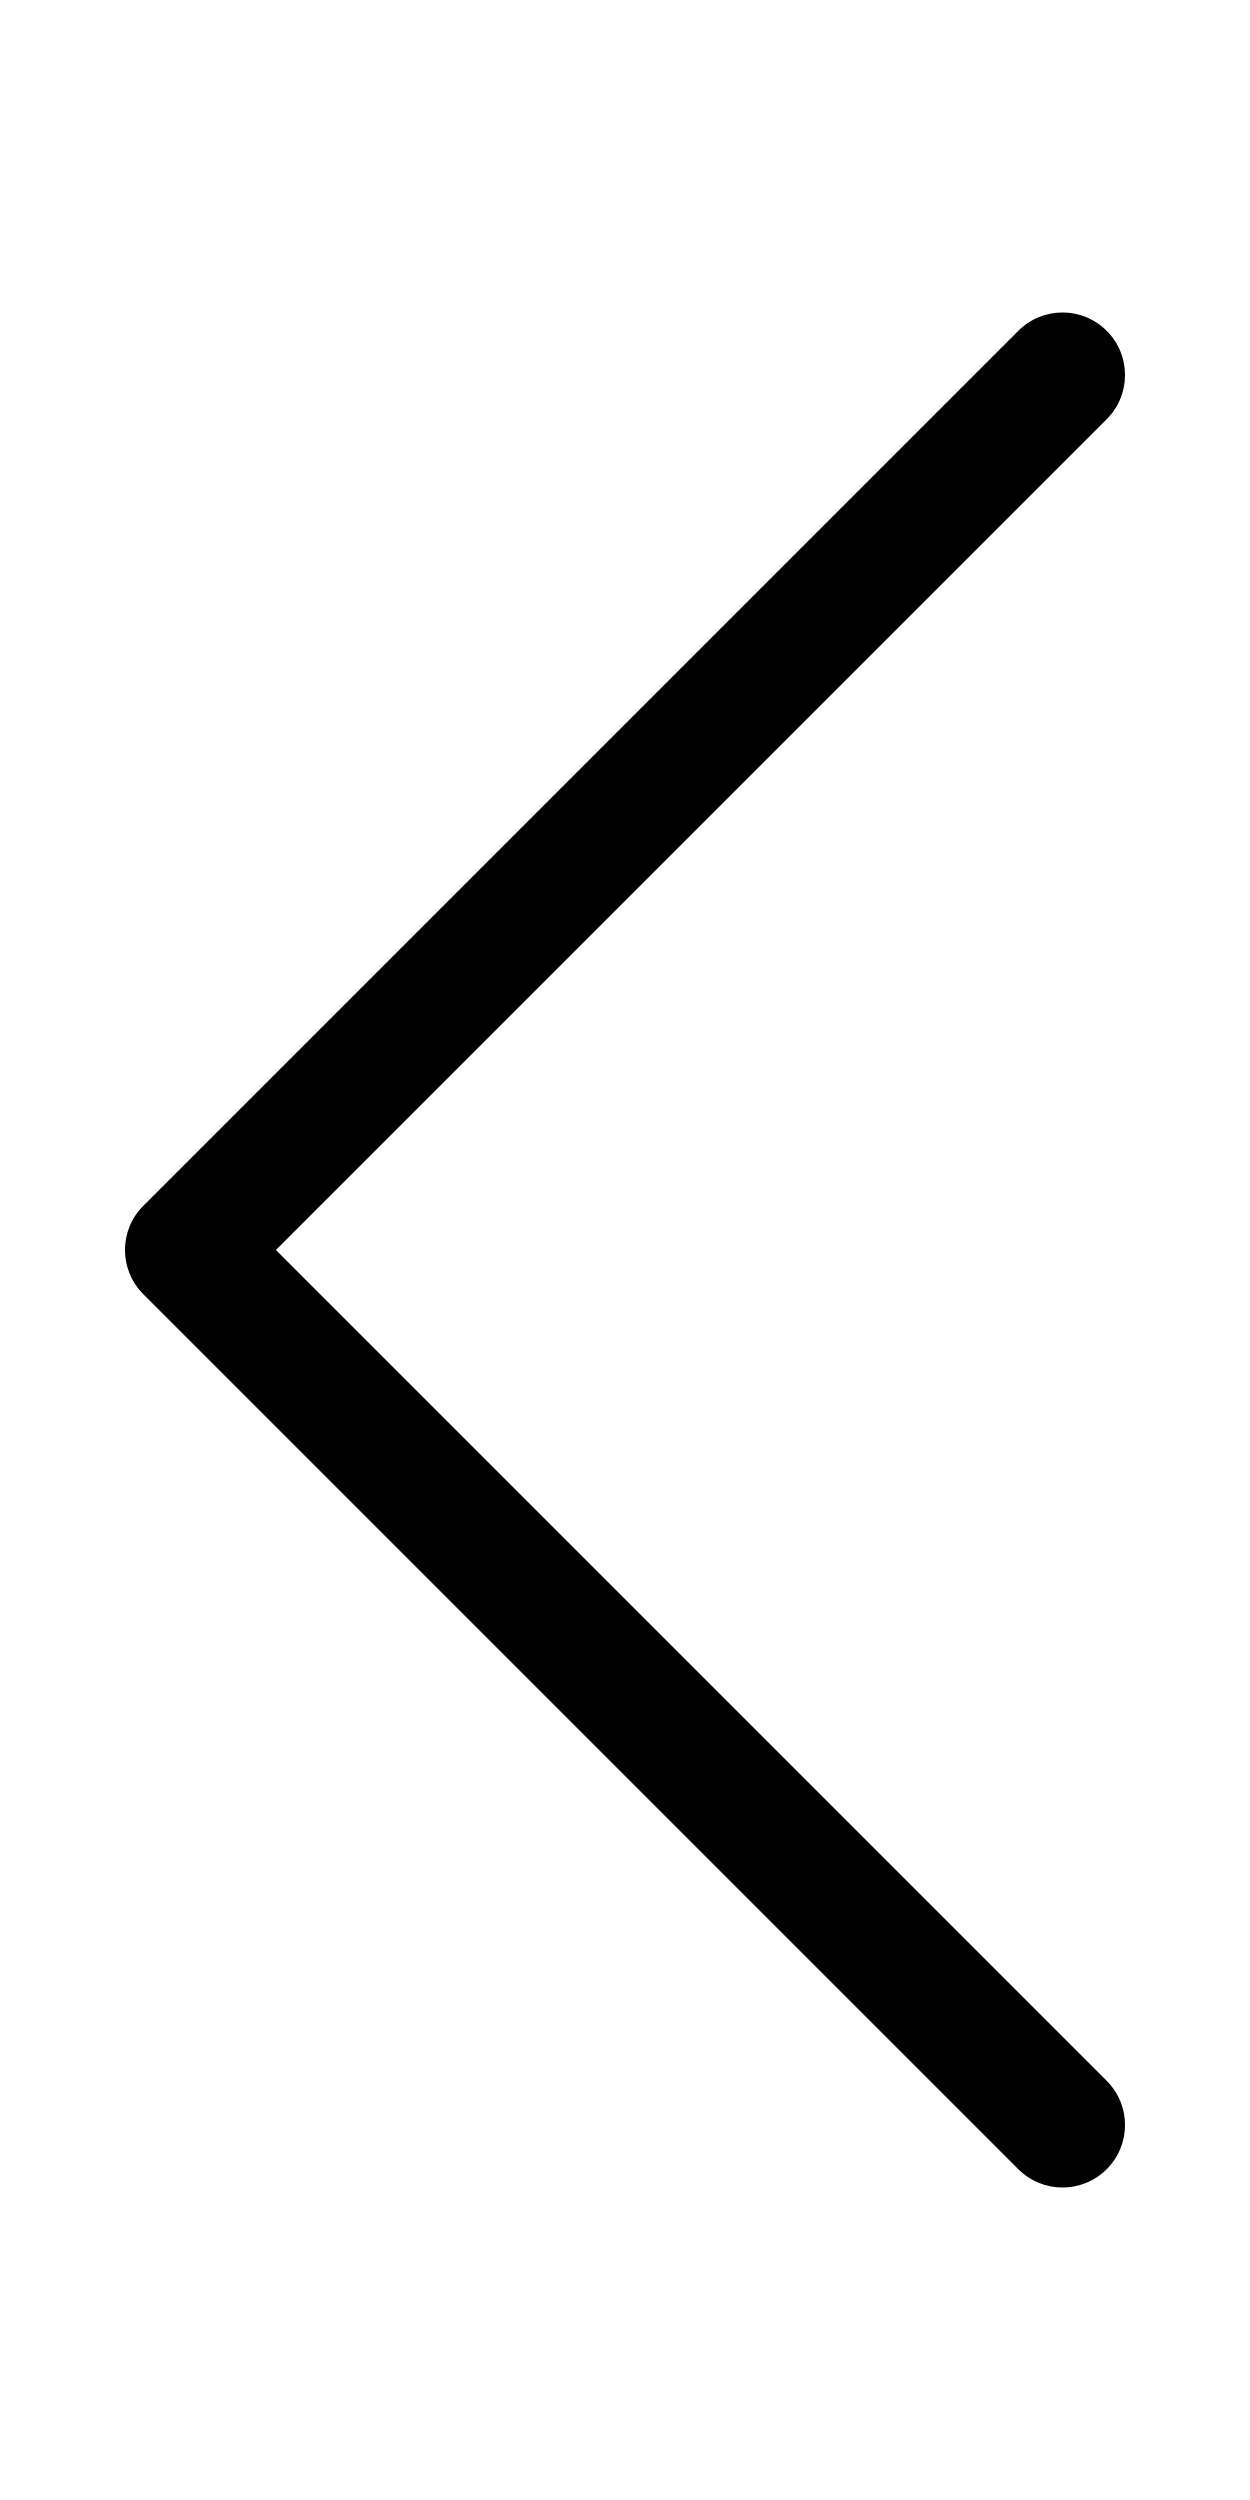
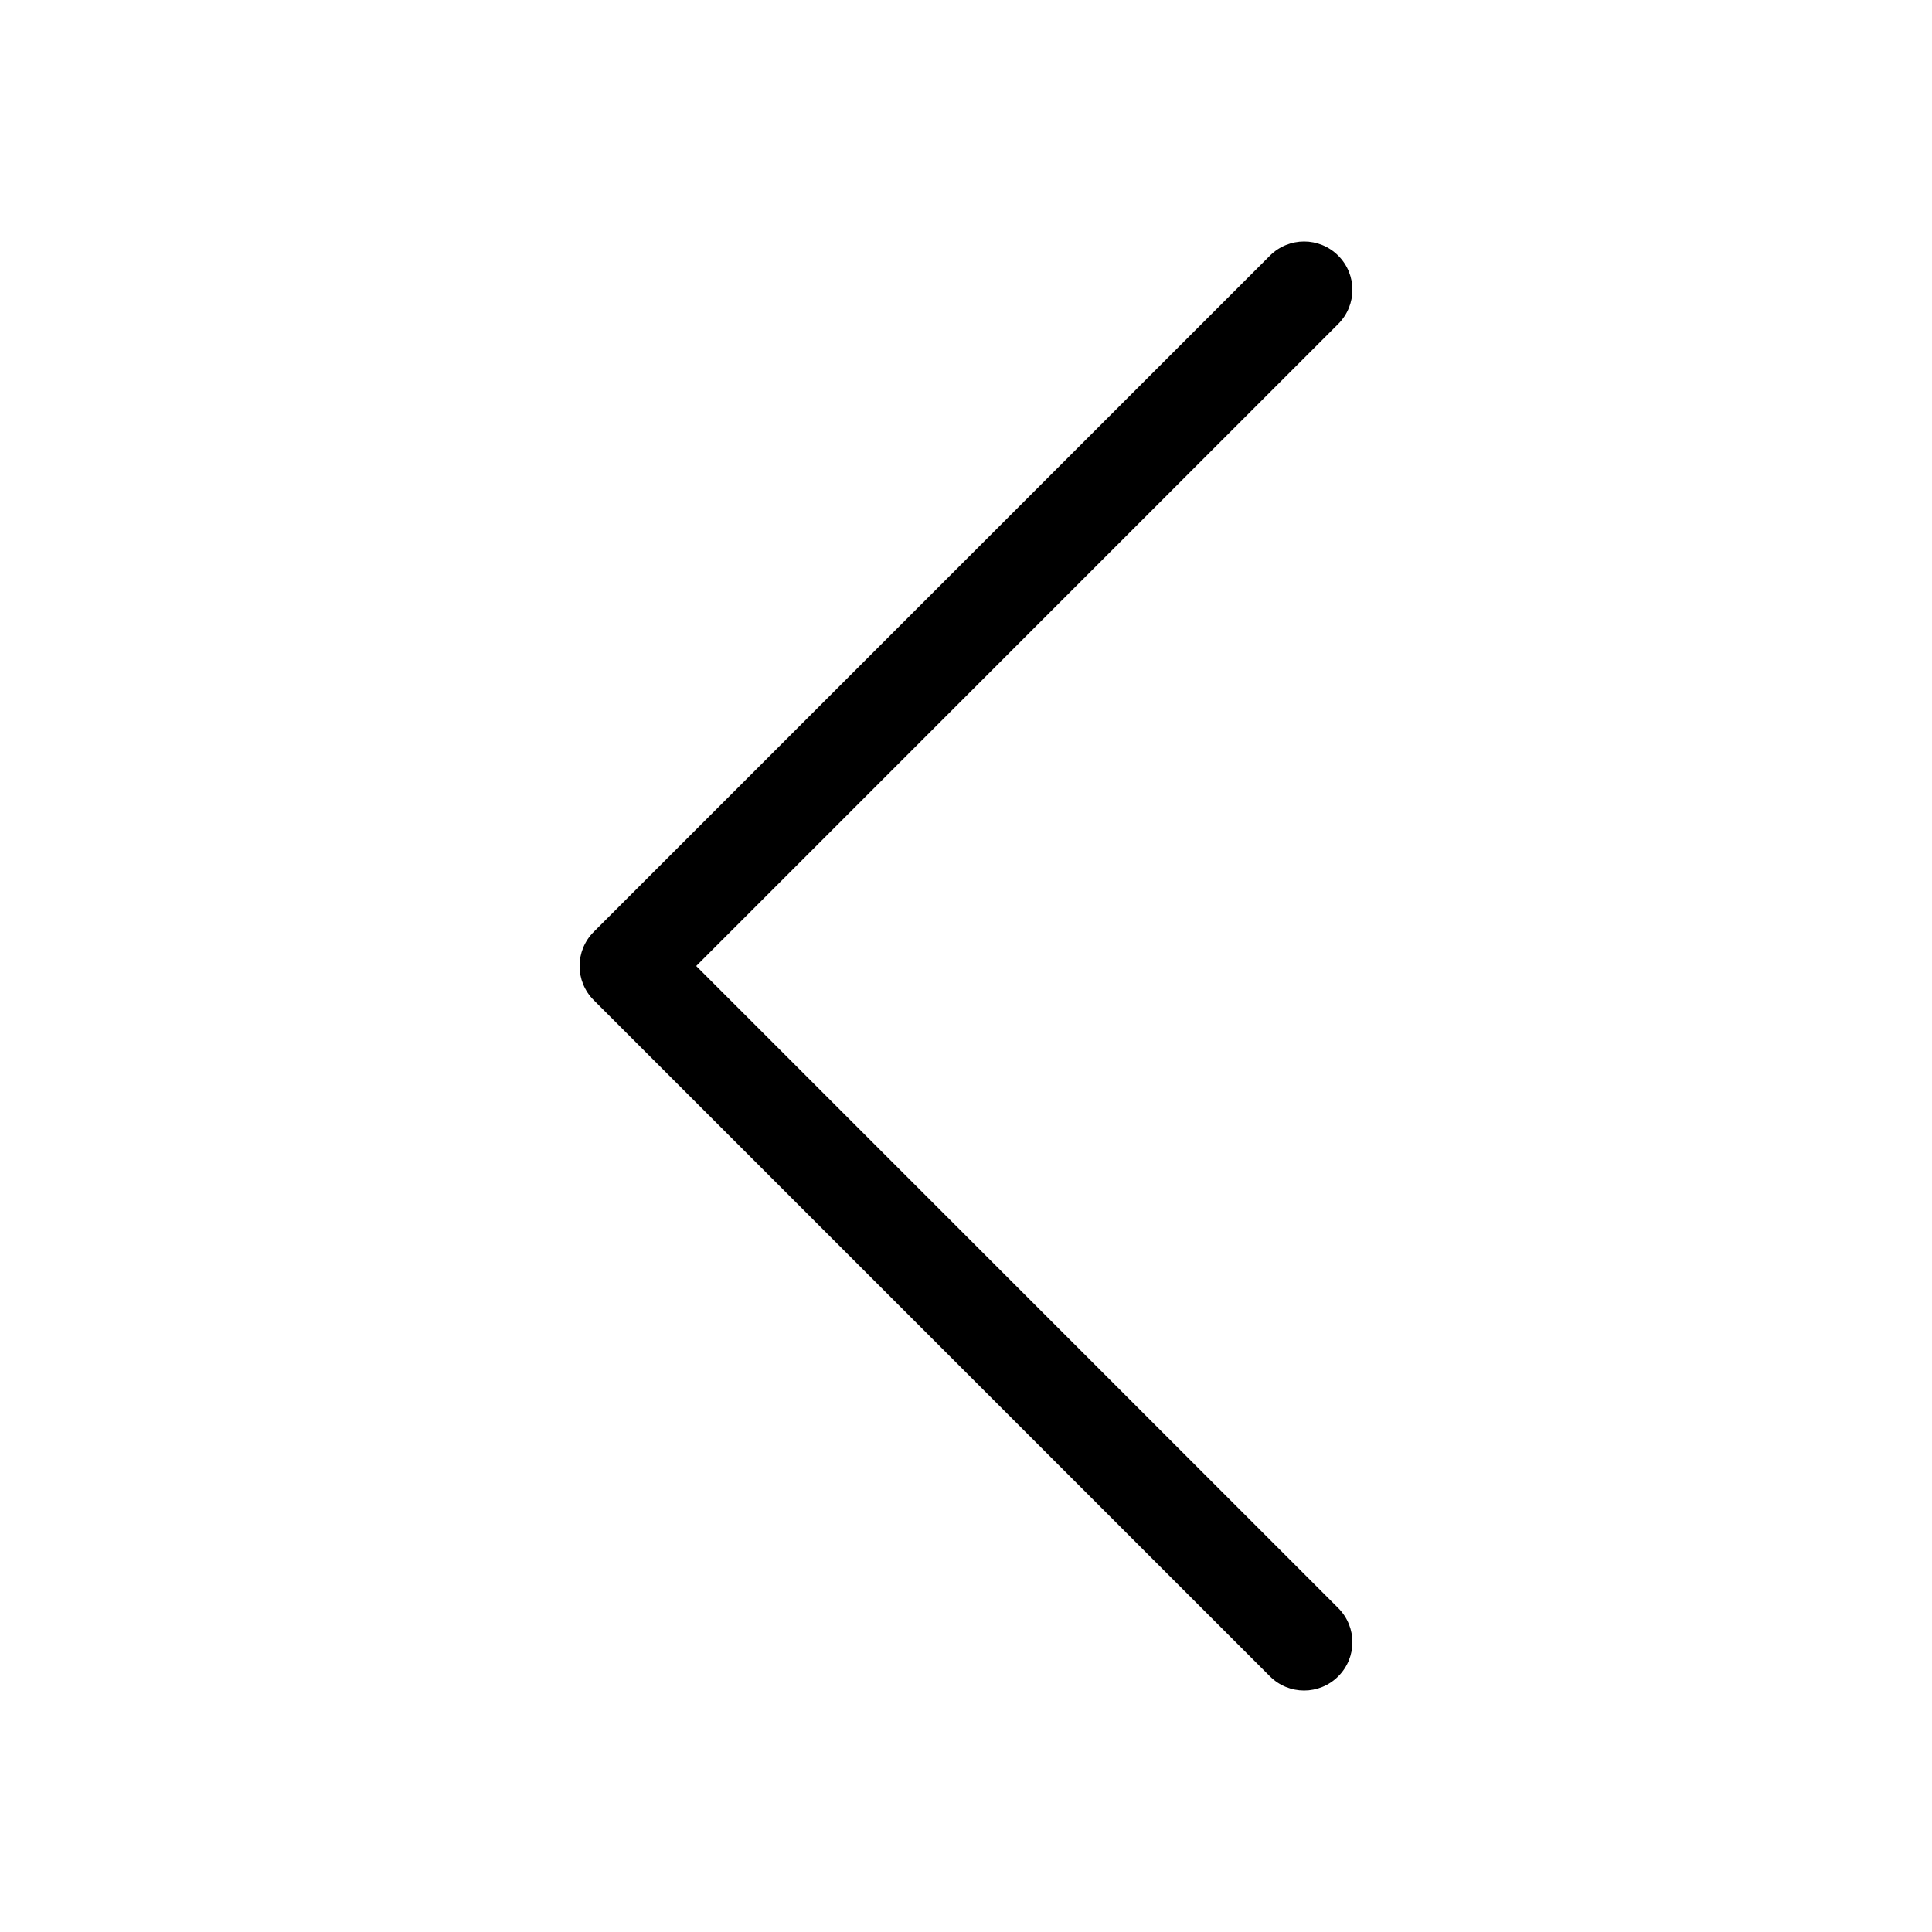
- <svg xmlns="http://www.w3.org/2000/svg" viewBox="0 0 20 40" width="20px" height="40px">
+ <svg xmlns="http://www.w3.org/2000/svg" viewBox="0 0 20 40" width="20px" height="20px">
  <path d="M4.414,20L17.707,6.707c0.391-0.391,0.391-1.023,0-1.414s-1.023-0.391-1.414,0s-14,14-14,14c-0.391,0.391-0.391,1.023,0,1.414l14,14c0.391,0.391,1.023,0.391,1.414,0s0.391-1.023,0-1.414L4.414,20z" />
</svg>
